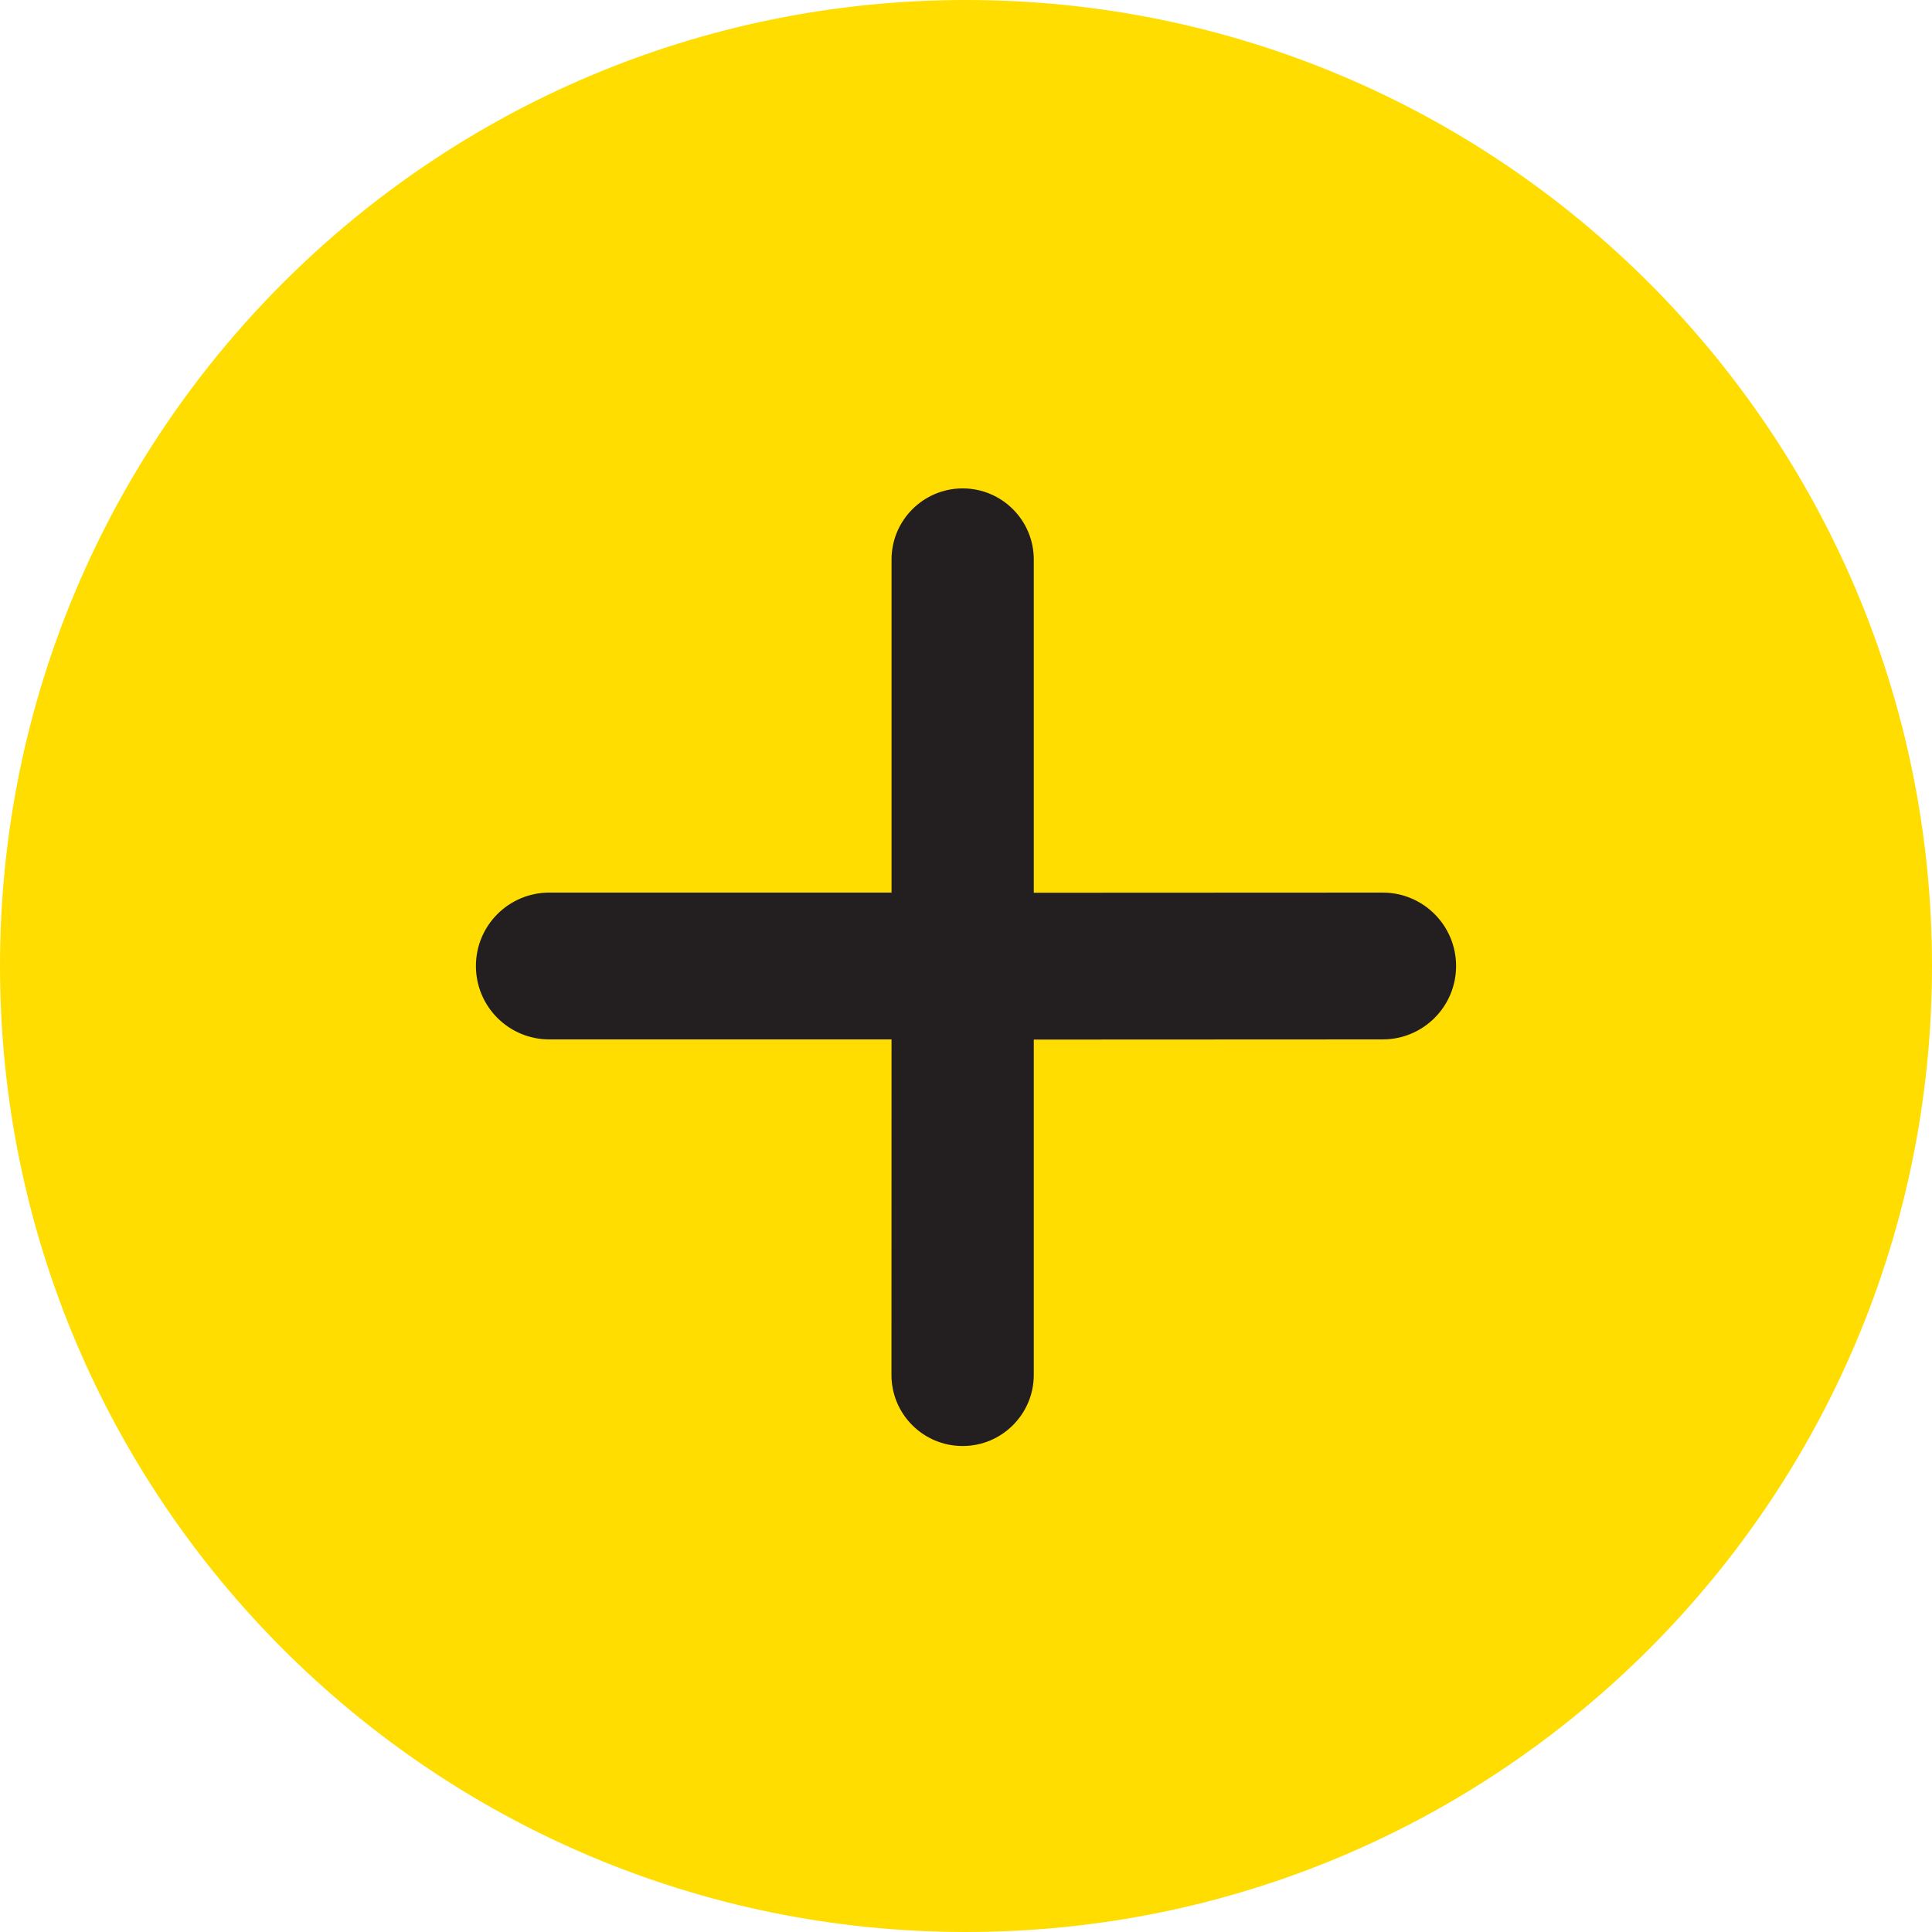
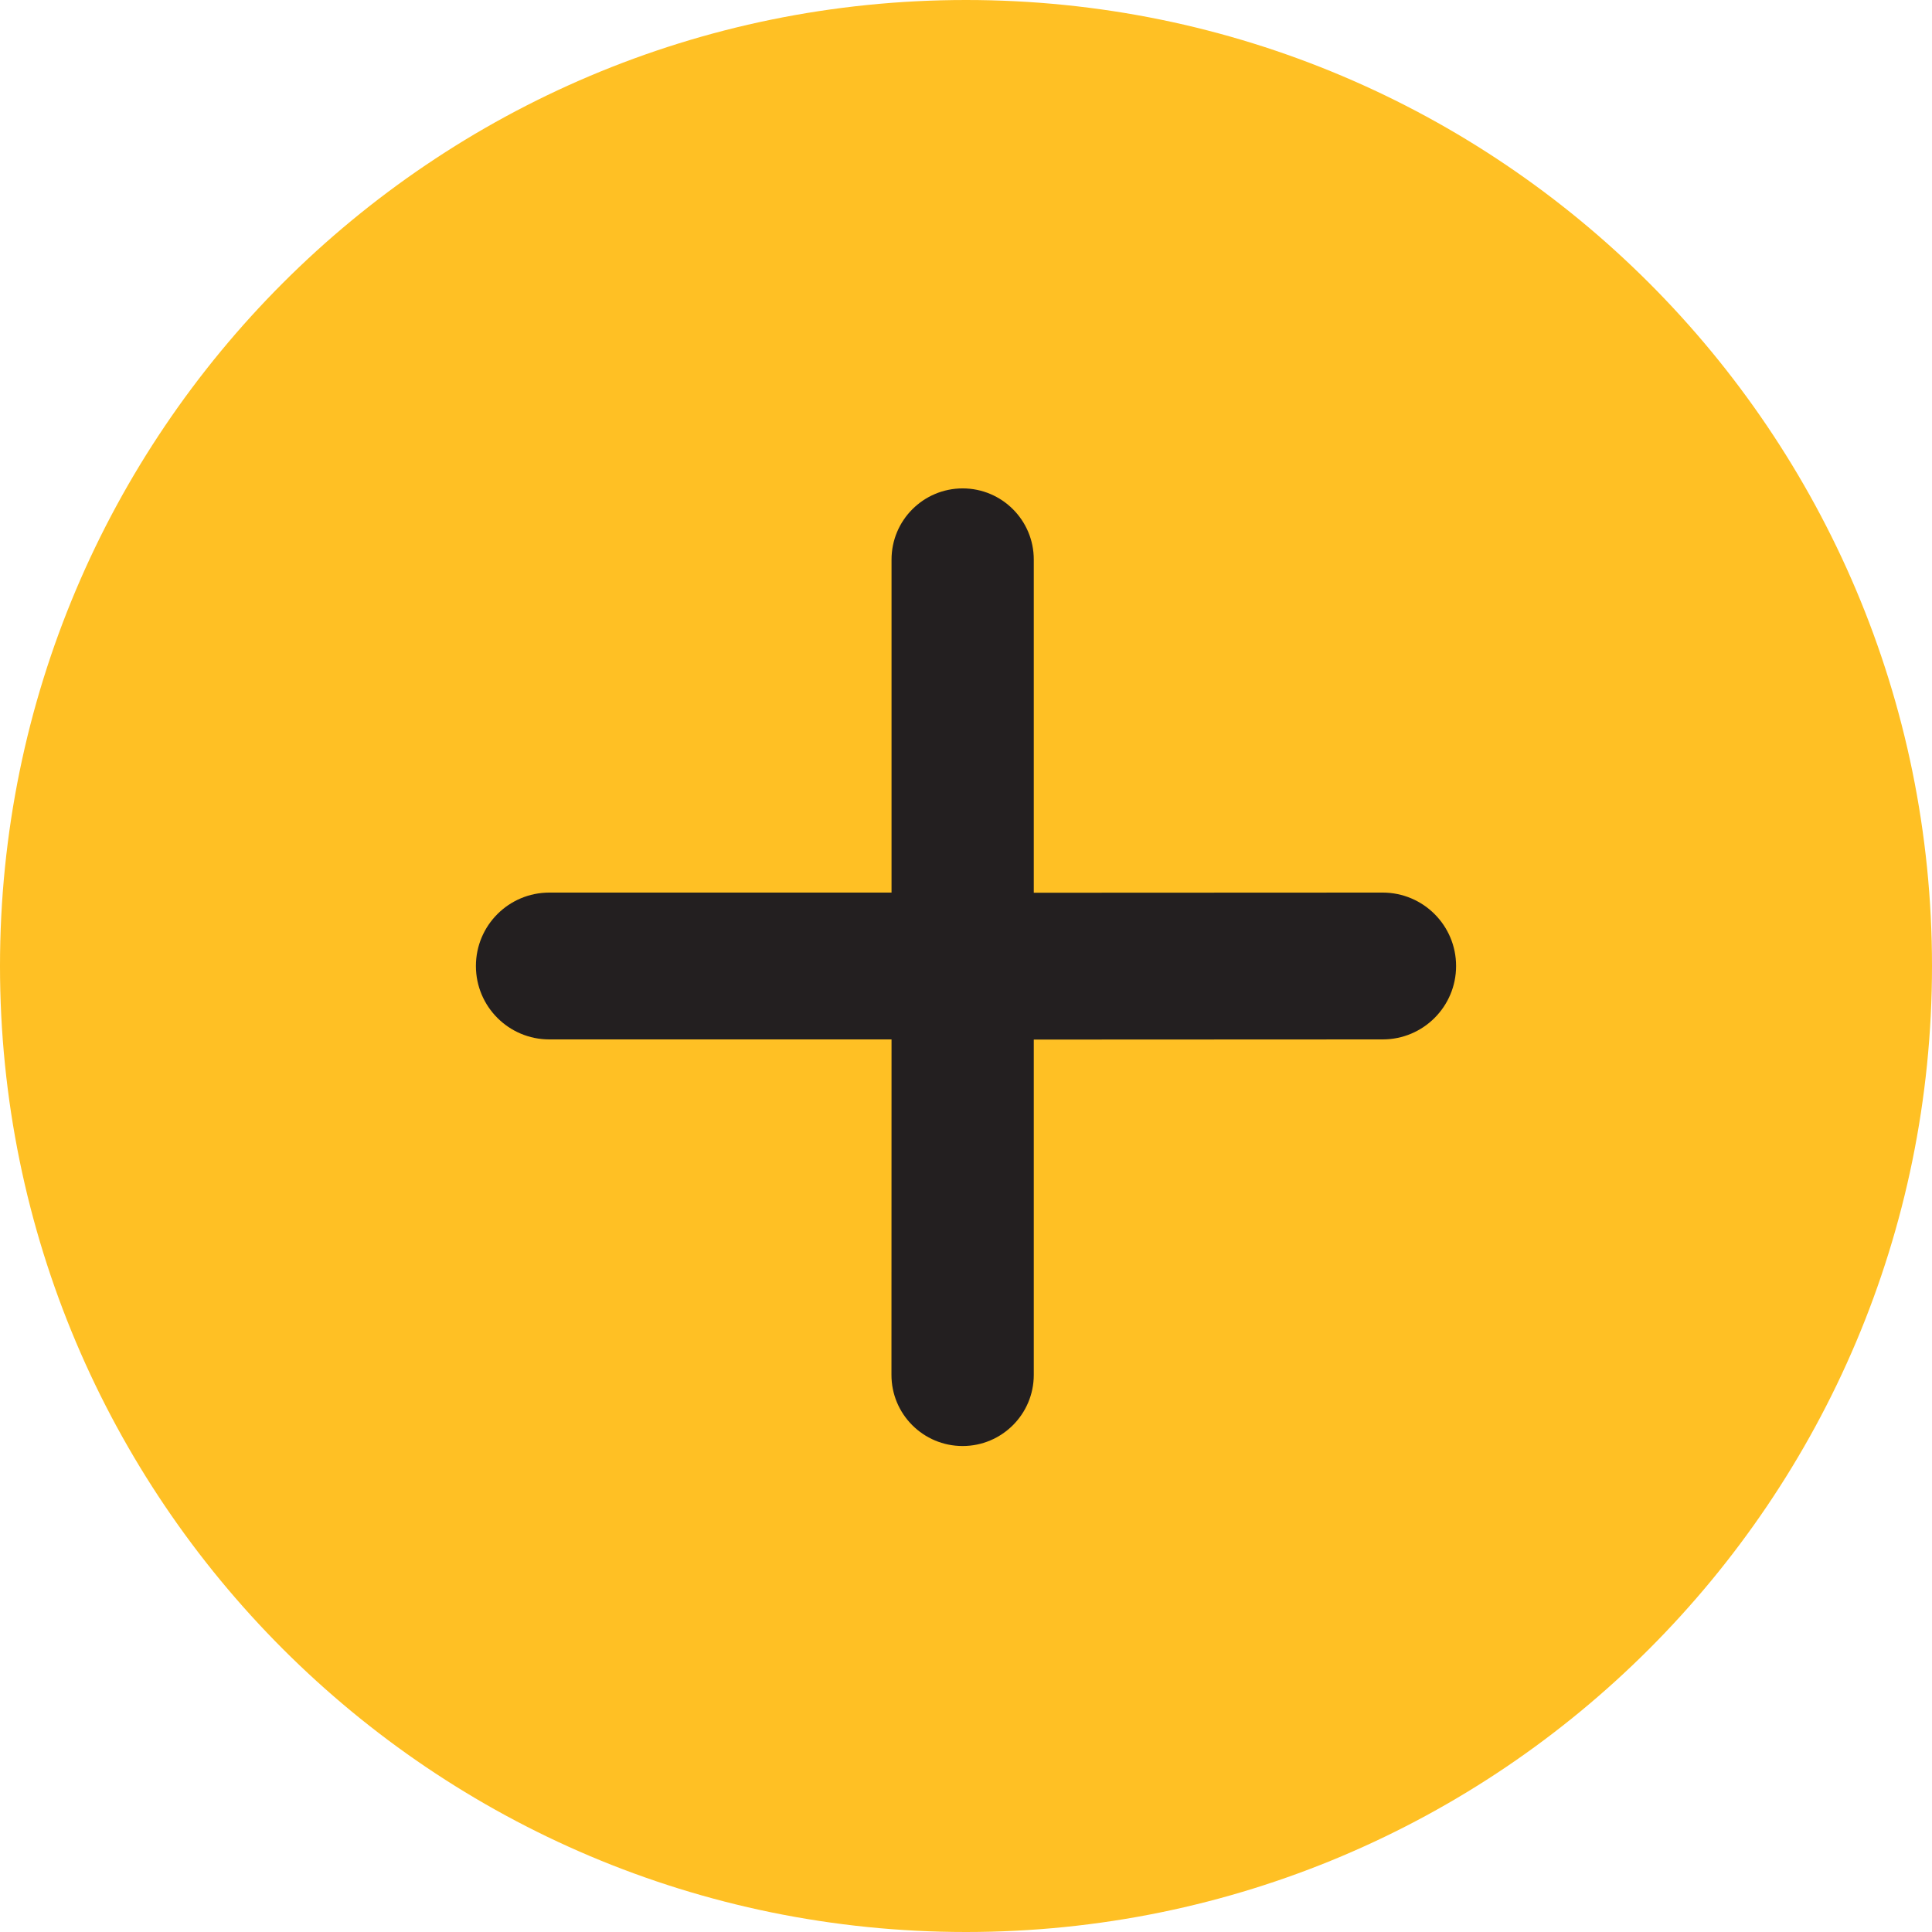
<svg xmlns="http://www.w3.org/2000/svg" width="24" height="24" viewBox="0 0 24 24" fill="none">
-   <rect width="24" height="24" rx="12" fill="#FFDD00" />
+   <rect width="24" height="24" rx="12" fill="#Ffc024" />
  <path d="M18.088 12C18.088 11.496 17.68 11.088 17.176 11.088L12.842 11.09L12.842 6.951C12.842 6.462 12.446 6.067 11.958 6.067C11.47 6.068 11.075 6.463 11.075 6.951L11.075 11.088L6.824 11.088C6.32 11.088 5.912 11.496 5.912 12C5.912 12.504 6.32 12.912 6.824 12.912L11.075 12.912L11.074 17.078C11.073 17.567 11.469 17.963 11.958 17.963C12.446 17.963 12.842 17.567 12.842 17.079L12.842 12.914L17.176 12.912C17.68 12.912 18.088 12.504 18.088 12Z" fill="#231F20" />
</svg>
